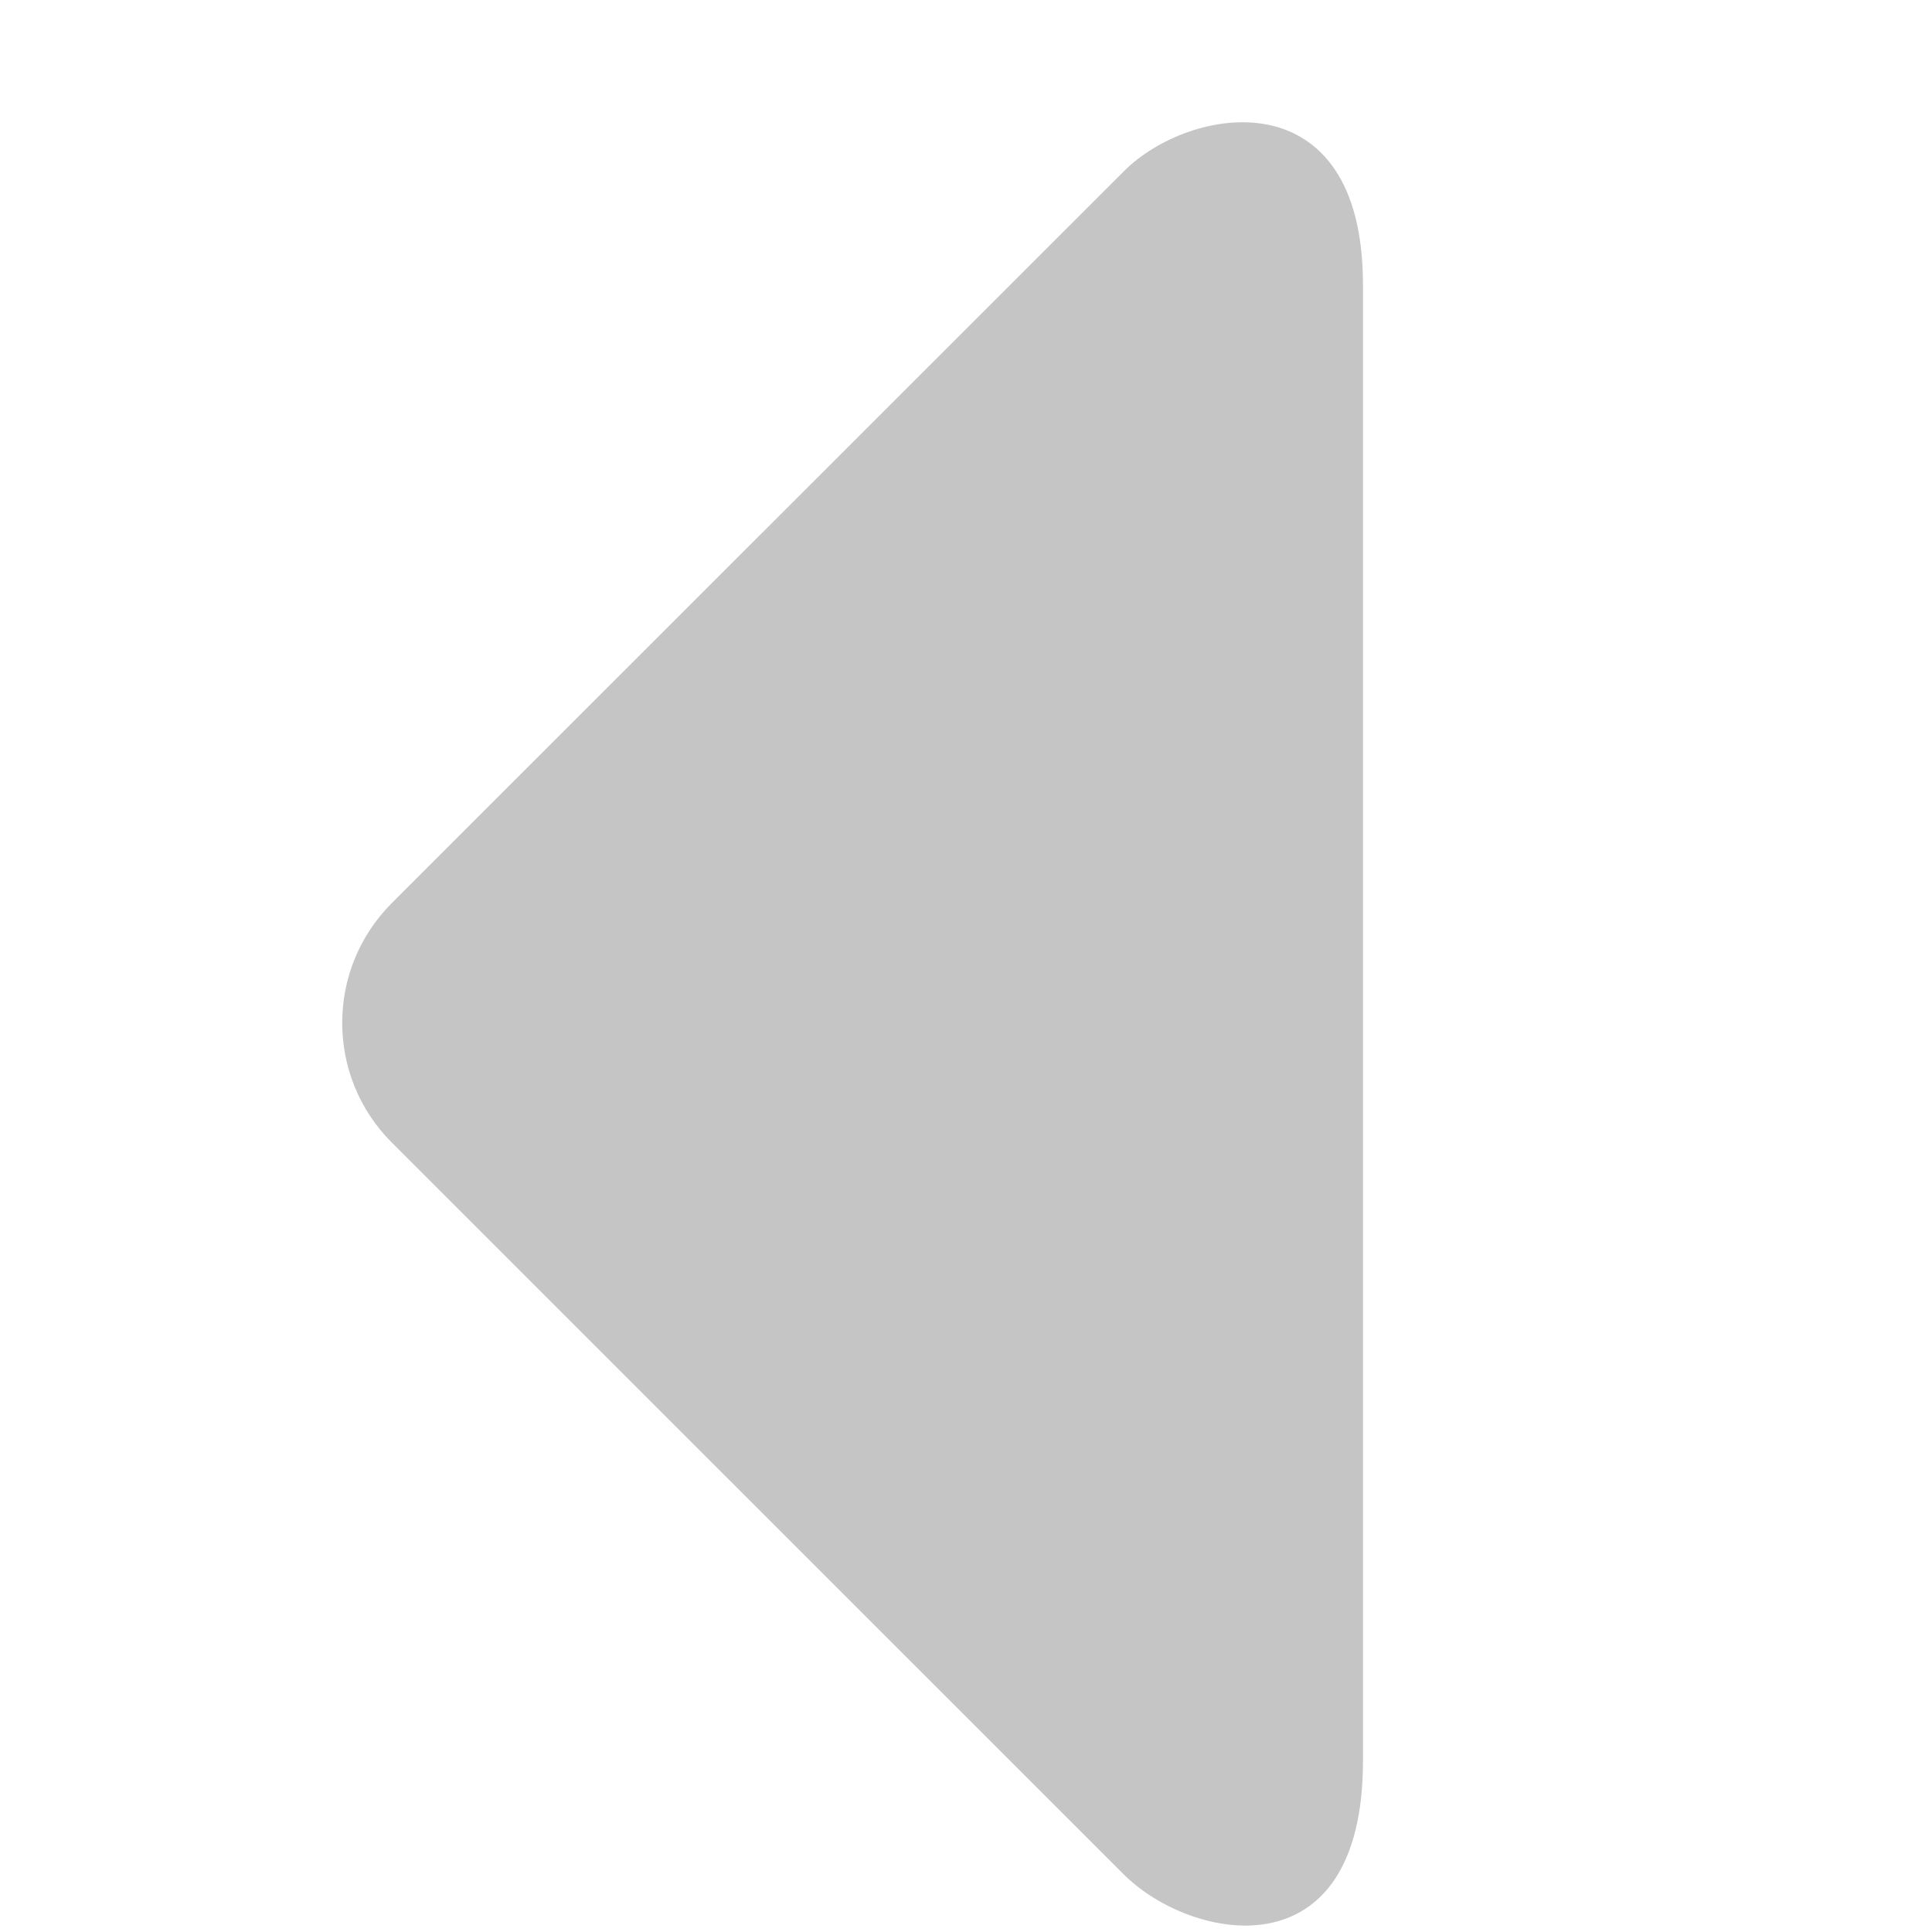
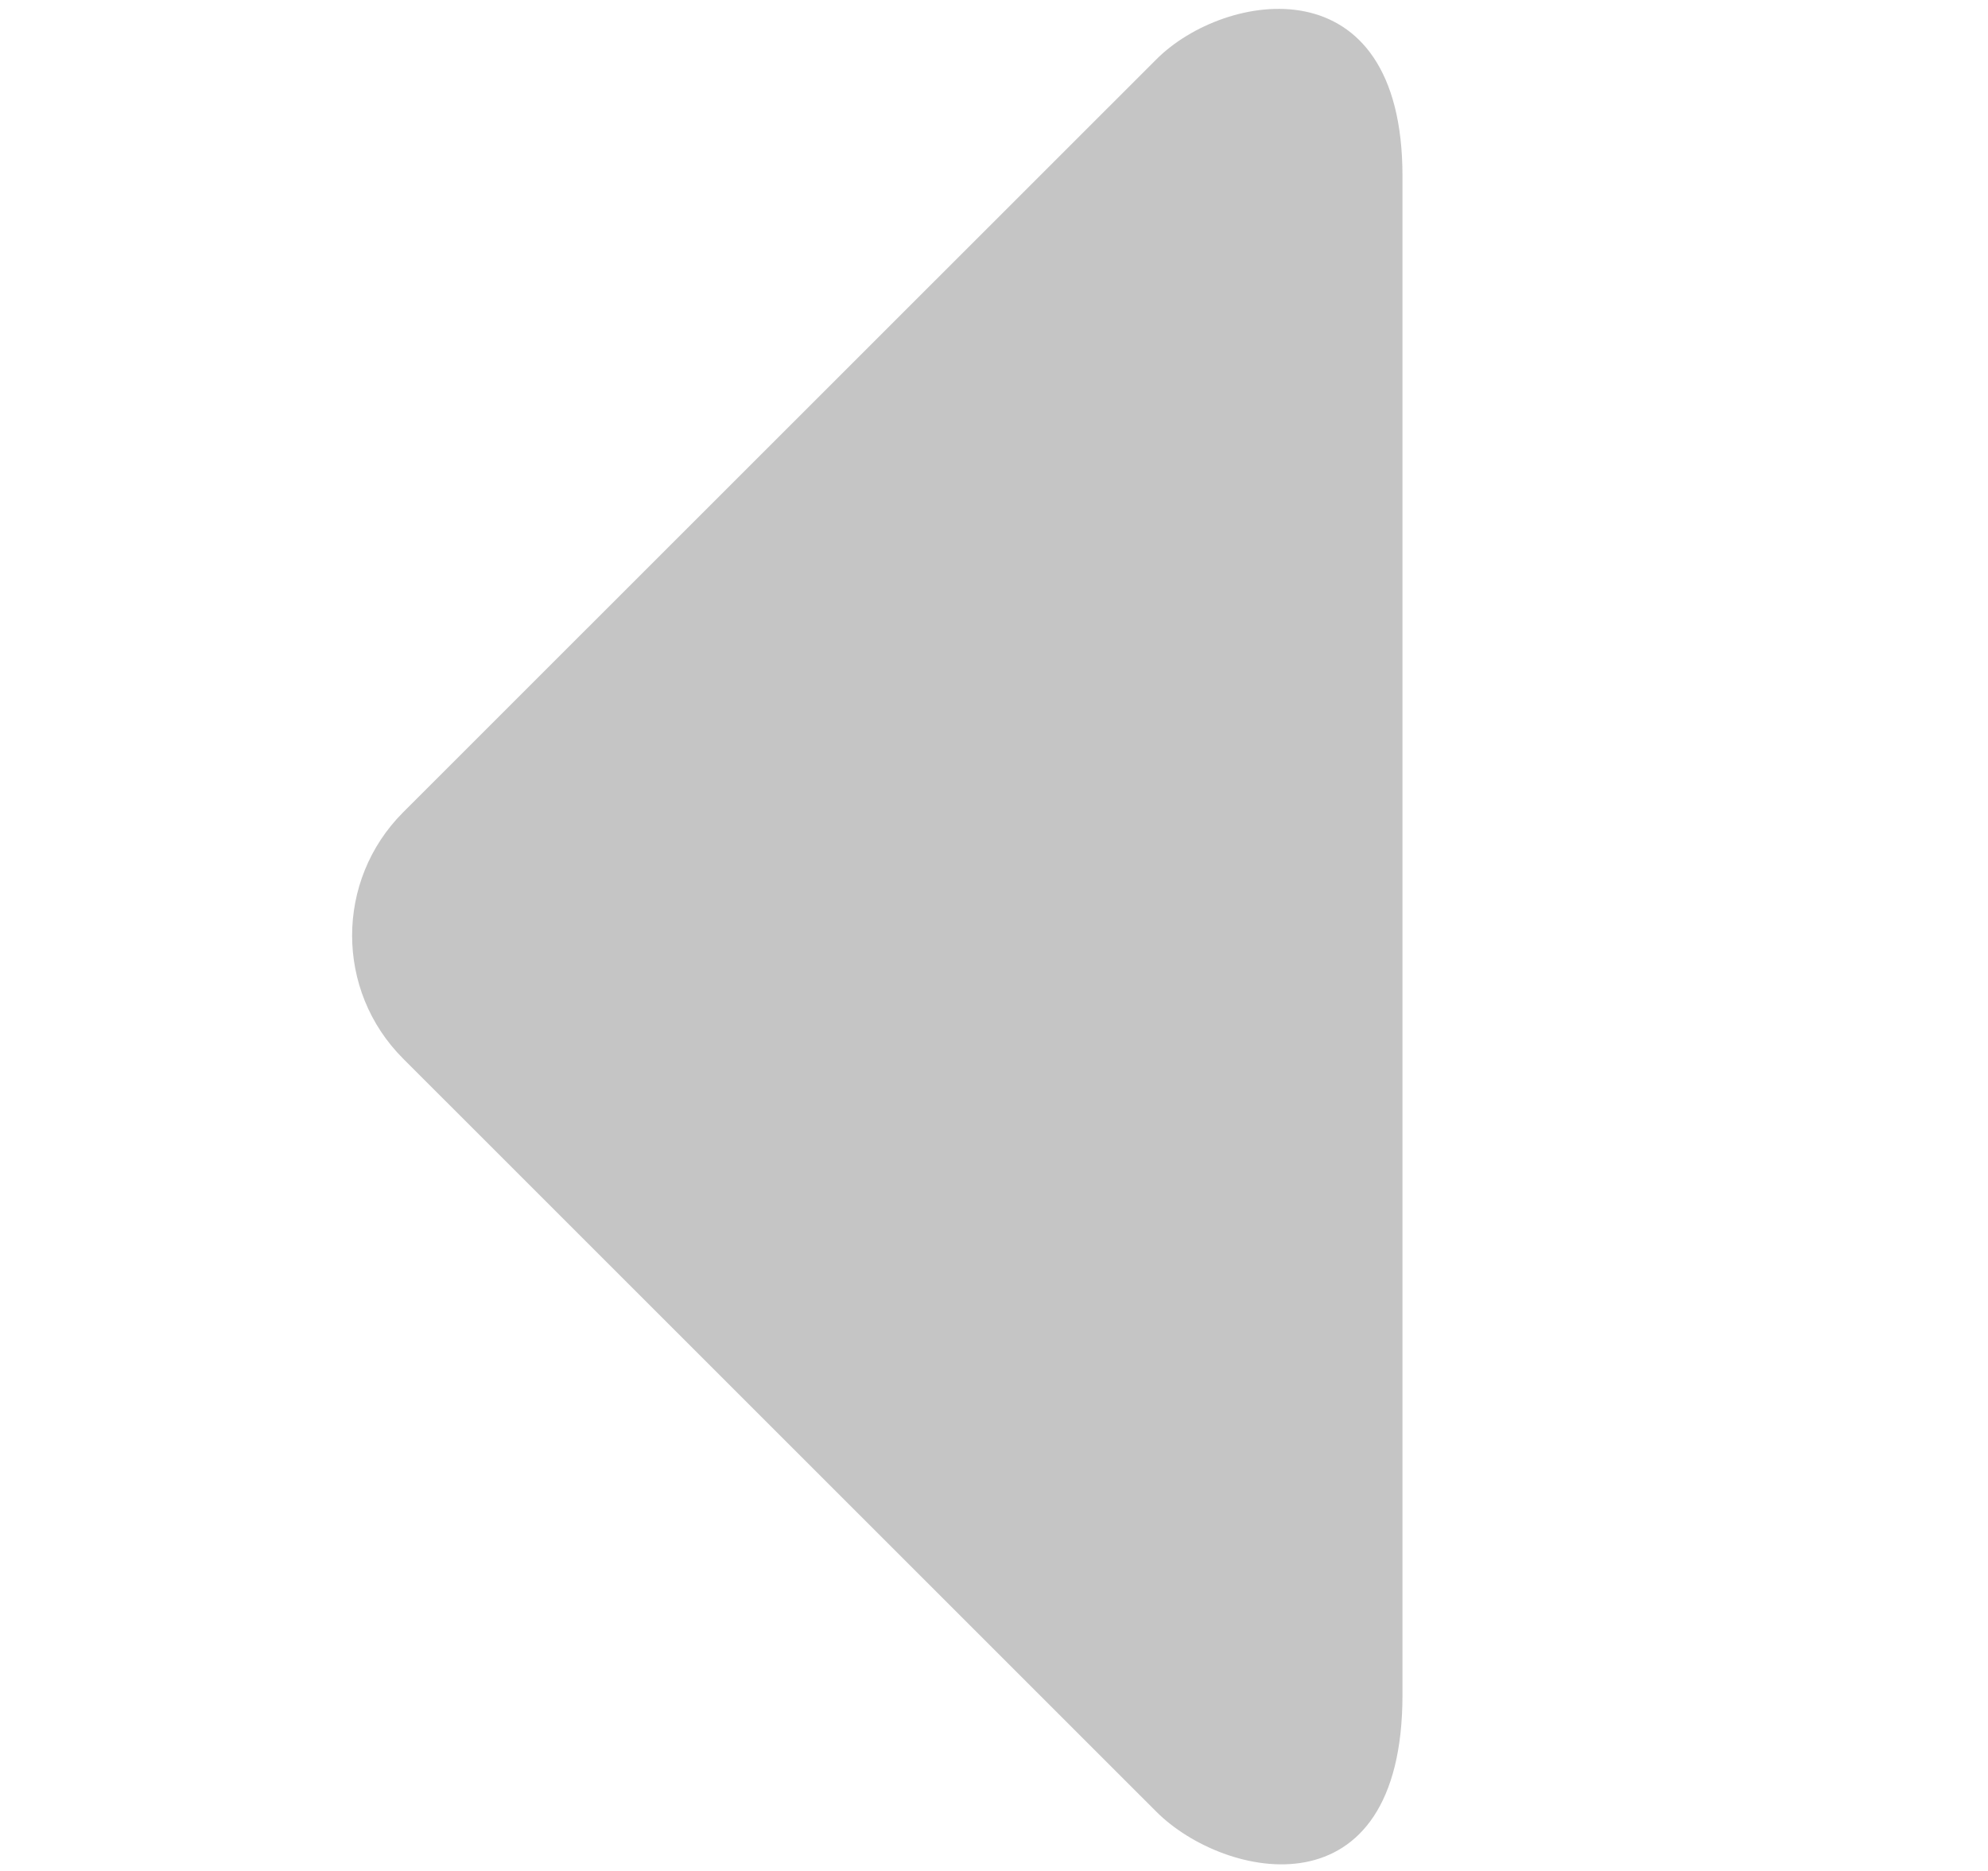
- <svg xmlns="http://www.w3.org/2000/svg" viewBox="0 0 17 17" version="1.1" class="si-glyph si-glyph-triangle-left">
-   <defs />
-   <g stroke="none" stroke-width="1" fill="none" fill-rule="evenodd">
-     <path d="M3.446,10.052 C2.866,9.471 2.866,8.53 3.446,7.948 L9.89,1.506 C10.471,0.924 11.993,0.667 11.993,2.506 L11.993,15.494 C11.993,17.395 10.472,17.076 9.89,16.495 L3.446,10.052 L3.446,10.052 Z" fill="#c5c5c5" class="si-glyph-fill" />
-   </g>
+ <svg xmlns="http://www.w3.org/2000/svg" width="17" height="16" viewBox="0 0 17 16" fill="none">
+   <path fill-rule="evenodd" clip-rule="evenodd" d="M3.446 9.052C2.866 8.471 2.866 7.53 3.446 6.948L9.89 0.506C10.471 -0.076 11.993 -0.333 11.993 1.506V14.494C11.993 16.395 10.472 16.076 9.89 15.495L3.446 9.052Z" fill="#C5C5C5" />
</svg>
